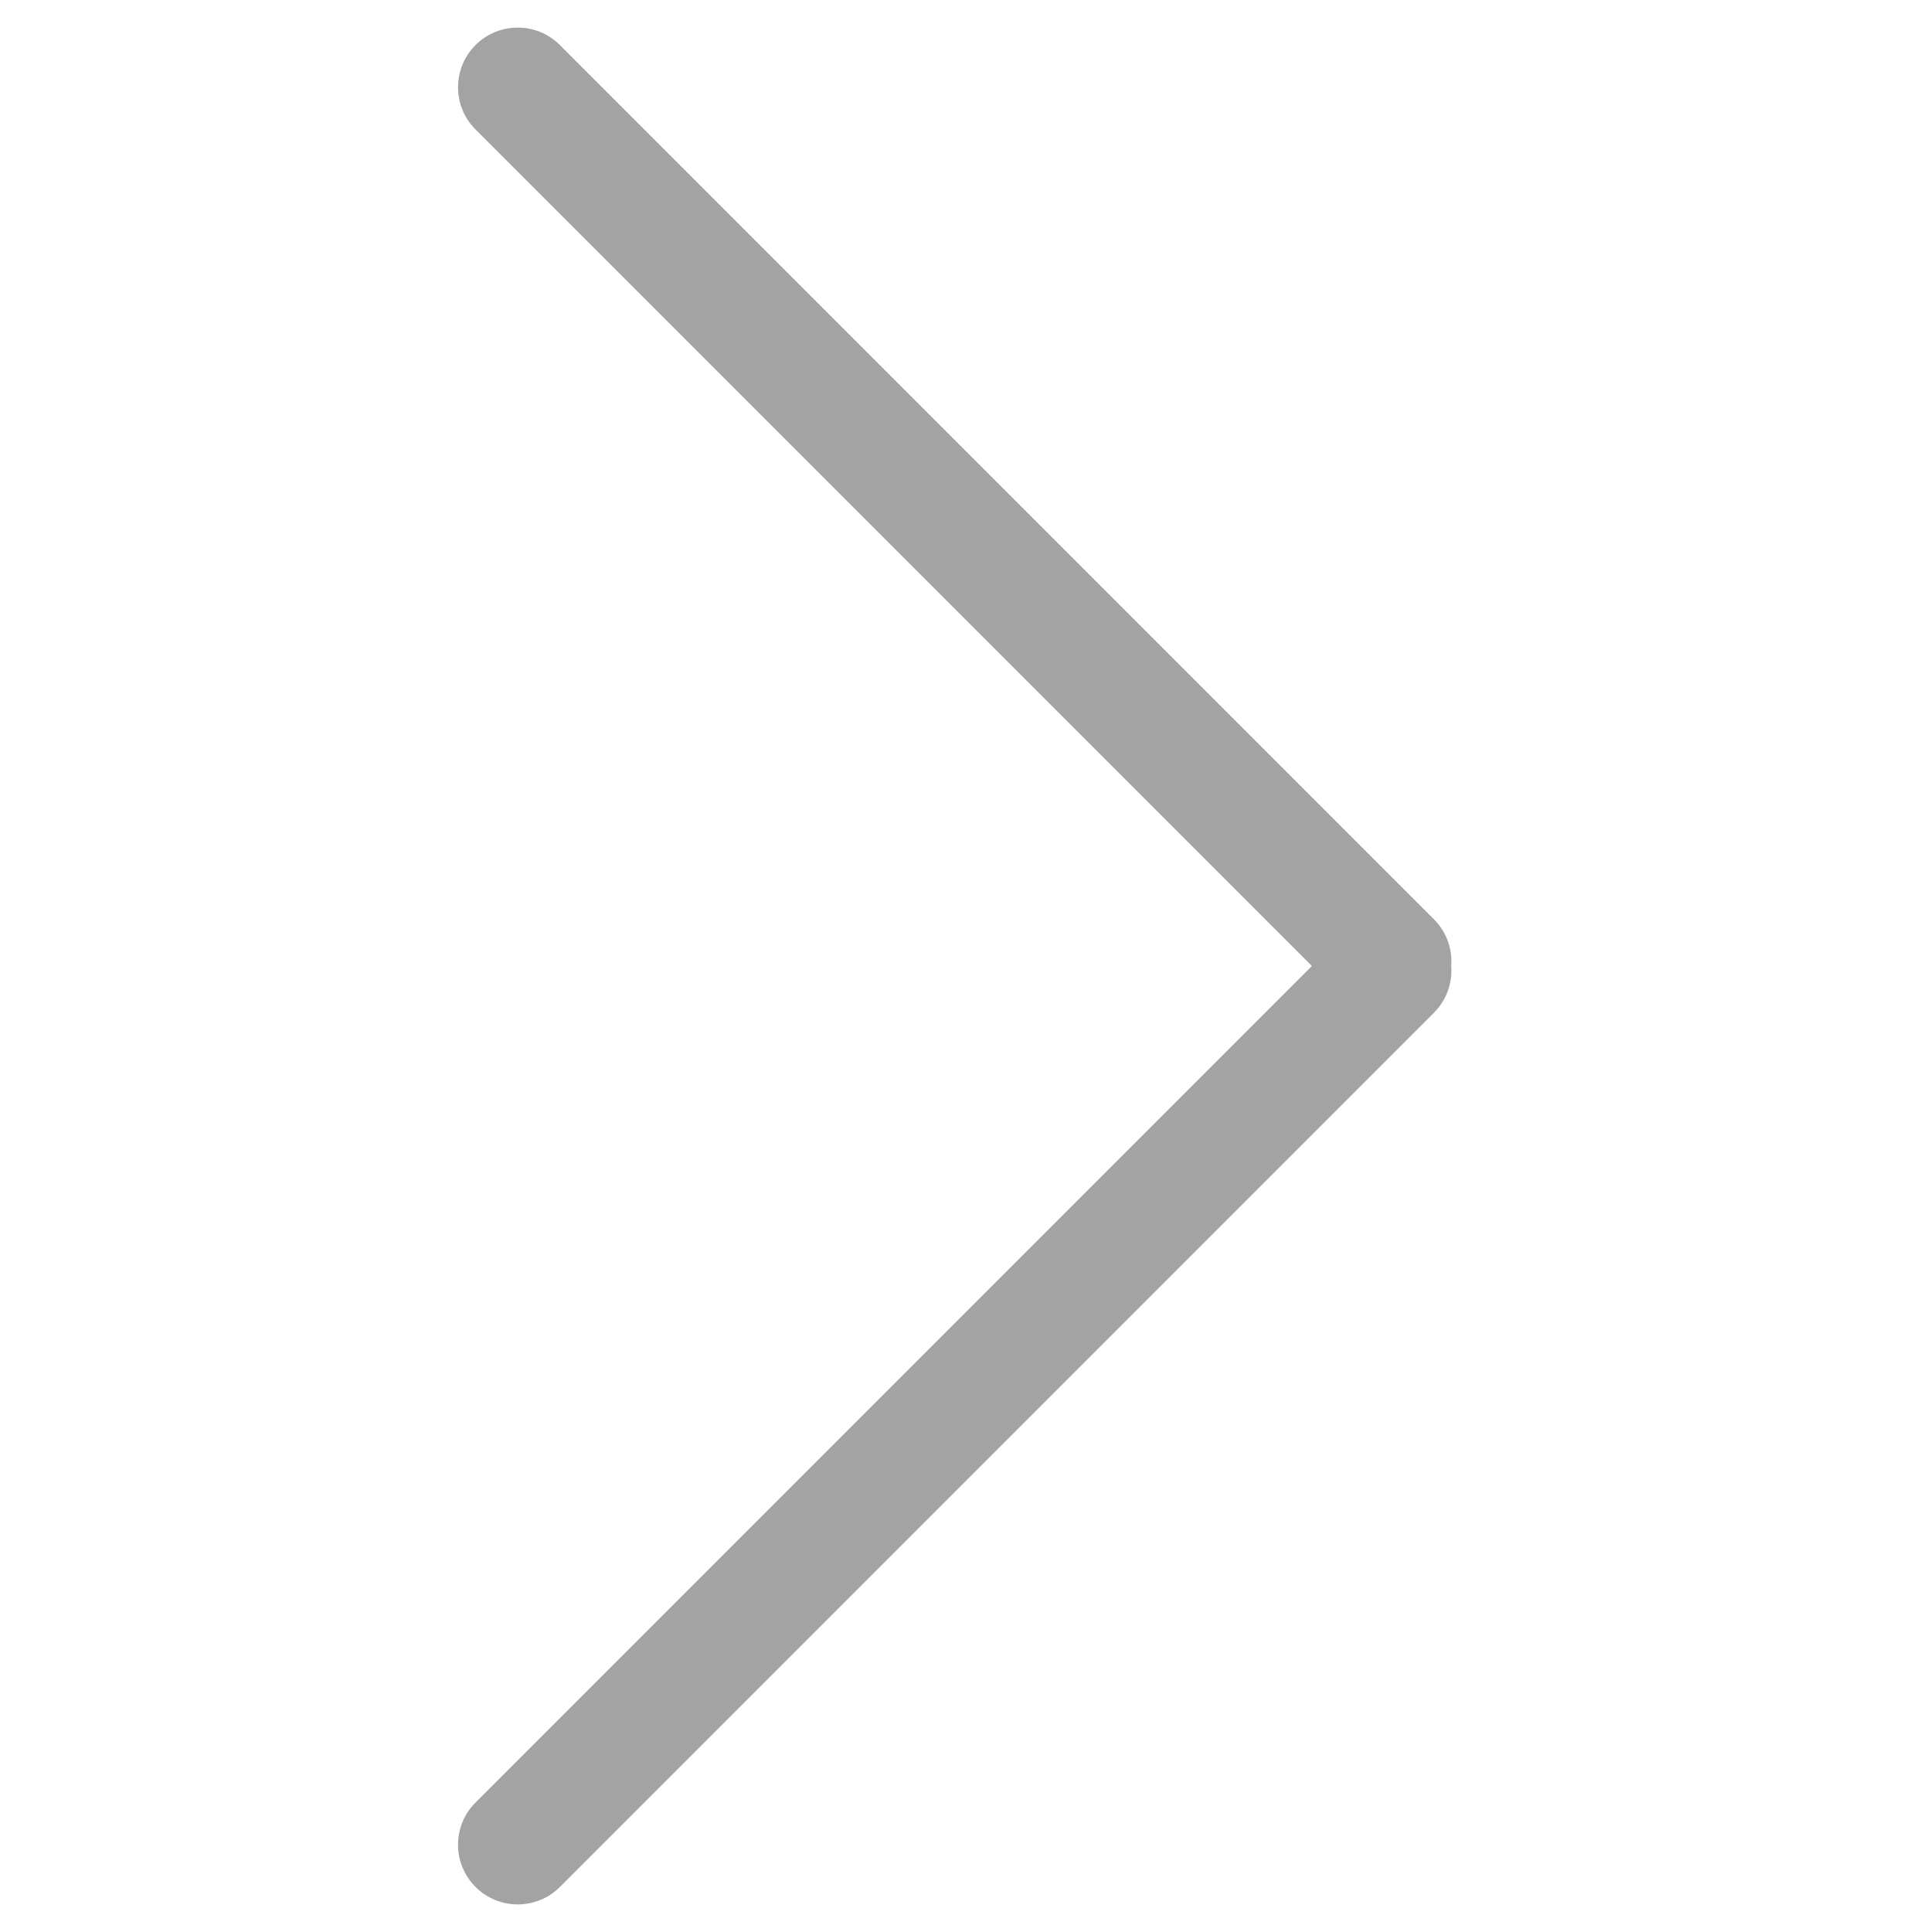
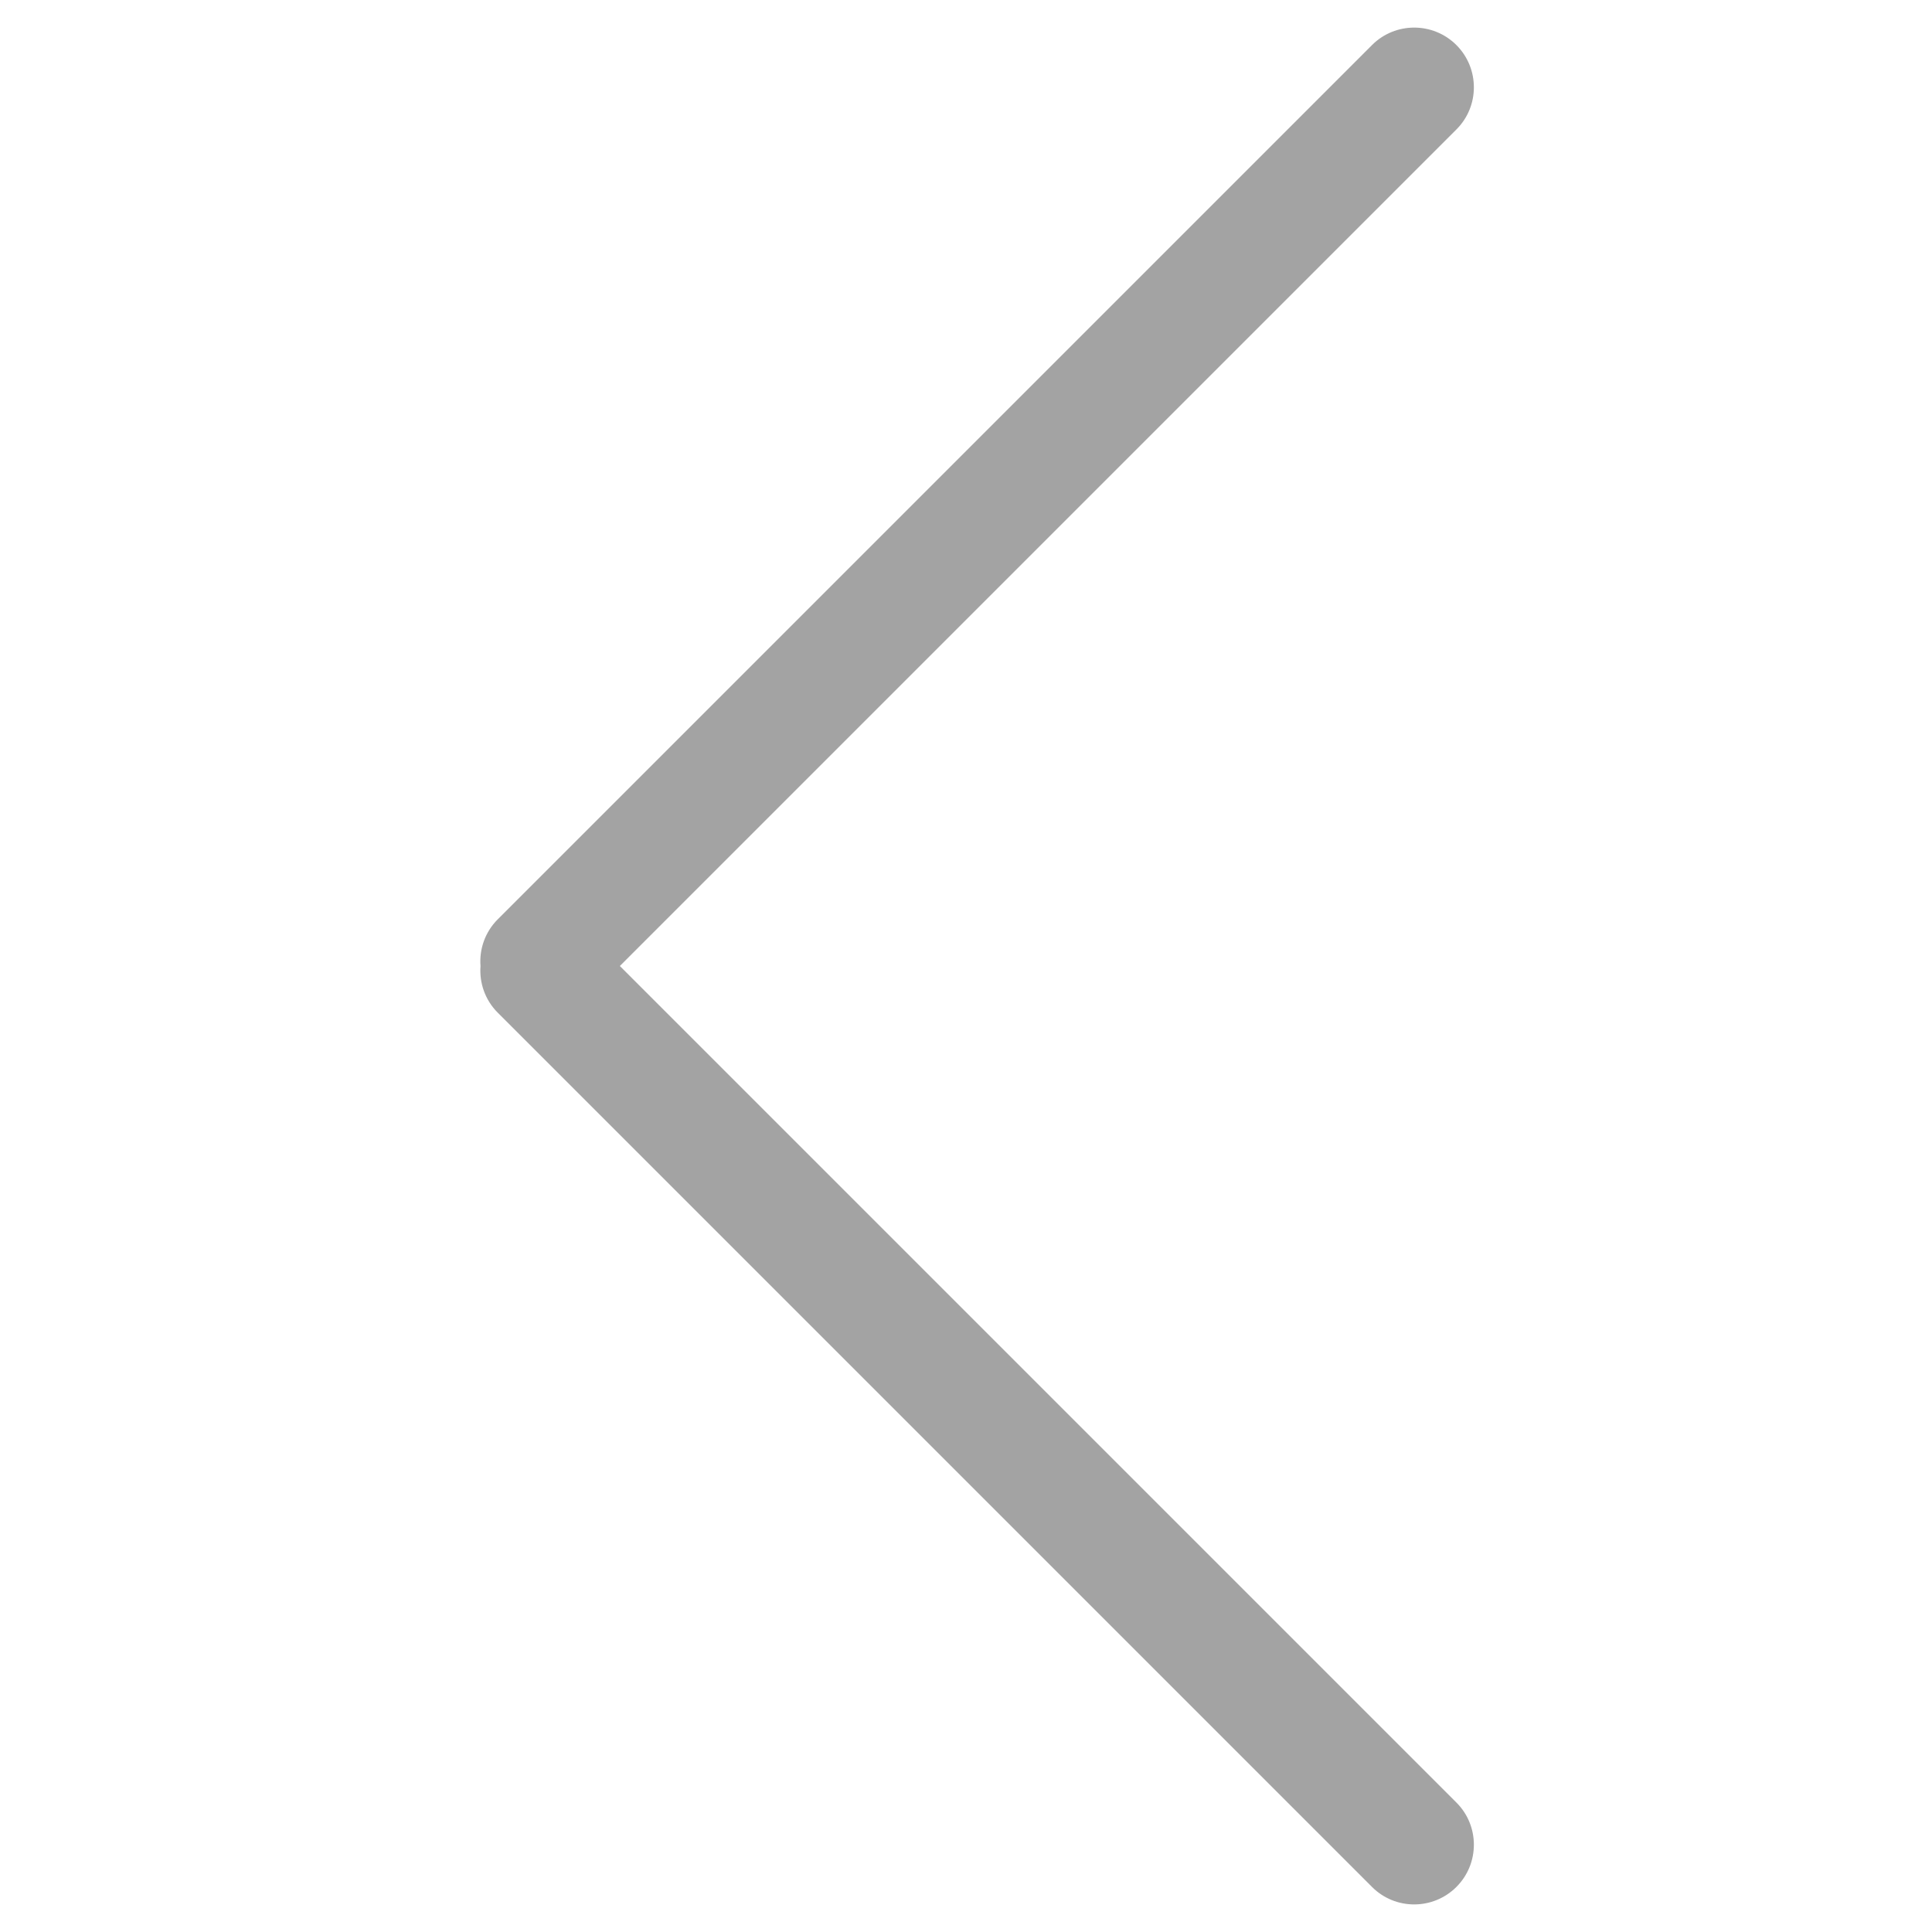
- <svg xmlns="http://www.w3.org/2000/svg" width="86px" height="87px" viewBox="0 0 86 87" version="1.1">
+ <svg xmlns="http://www.w3.org/2000/svg" width="87px" height="87px" viewBox="0 0 87 87" version="1.1">
  <defs />
  <g id="Page-1" stroke="none" stroke-width="1" fill="none" fill-rule="evenodd">
-     <path d="M43.003,65.862 C42.249,65.921 41.475,65.663 40.899,65.087 L1.526,25.714 C0.482,24.67 0.48,22.967 1.529,21.917 C2.577,20.87 4.279,20.866 5.326,21.913 L43,59.587 L80.674,21.913 C81.718,20.869 83.421,20.867 84.471,21.917 C85.518,22.964 85.522,24.666 84.474,25.714 L45.101,65.087 C44.528,65.66 43.756,65.919 43.003,65.862 Z" id="Rectangle-237" opacity="0.362" fill="#000000" transform="translate(43, 43.5) rotate(-90) translate(-43, -43.5) " />
+     <path d="M44.003,65.862 C43.249,65.921 42.475,65.663 41.899,65.087 L2.526,25.714 C1.482,24.67 1.48,22.967 2.529,21.917 C3.577,20.87 5.279,20.866 6.326,21.913 L44,59.587 L81.674,21.913 C82.718,20.869 84.421,20.867 85.471,21.917 C86.518,22.964 86.522,24.666 85.474,25.714 L46.101,65.087 C45.528,65.66 44.756,65.919 44.003,65.862 Z" id="Rectangle-236" opacity="0.362" fill="#000000" transform="translate(44, 43.5) rotate(-270) translate(-44, -43.5) " />
  </g>
</svg>
